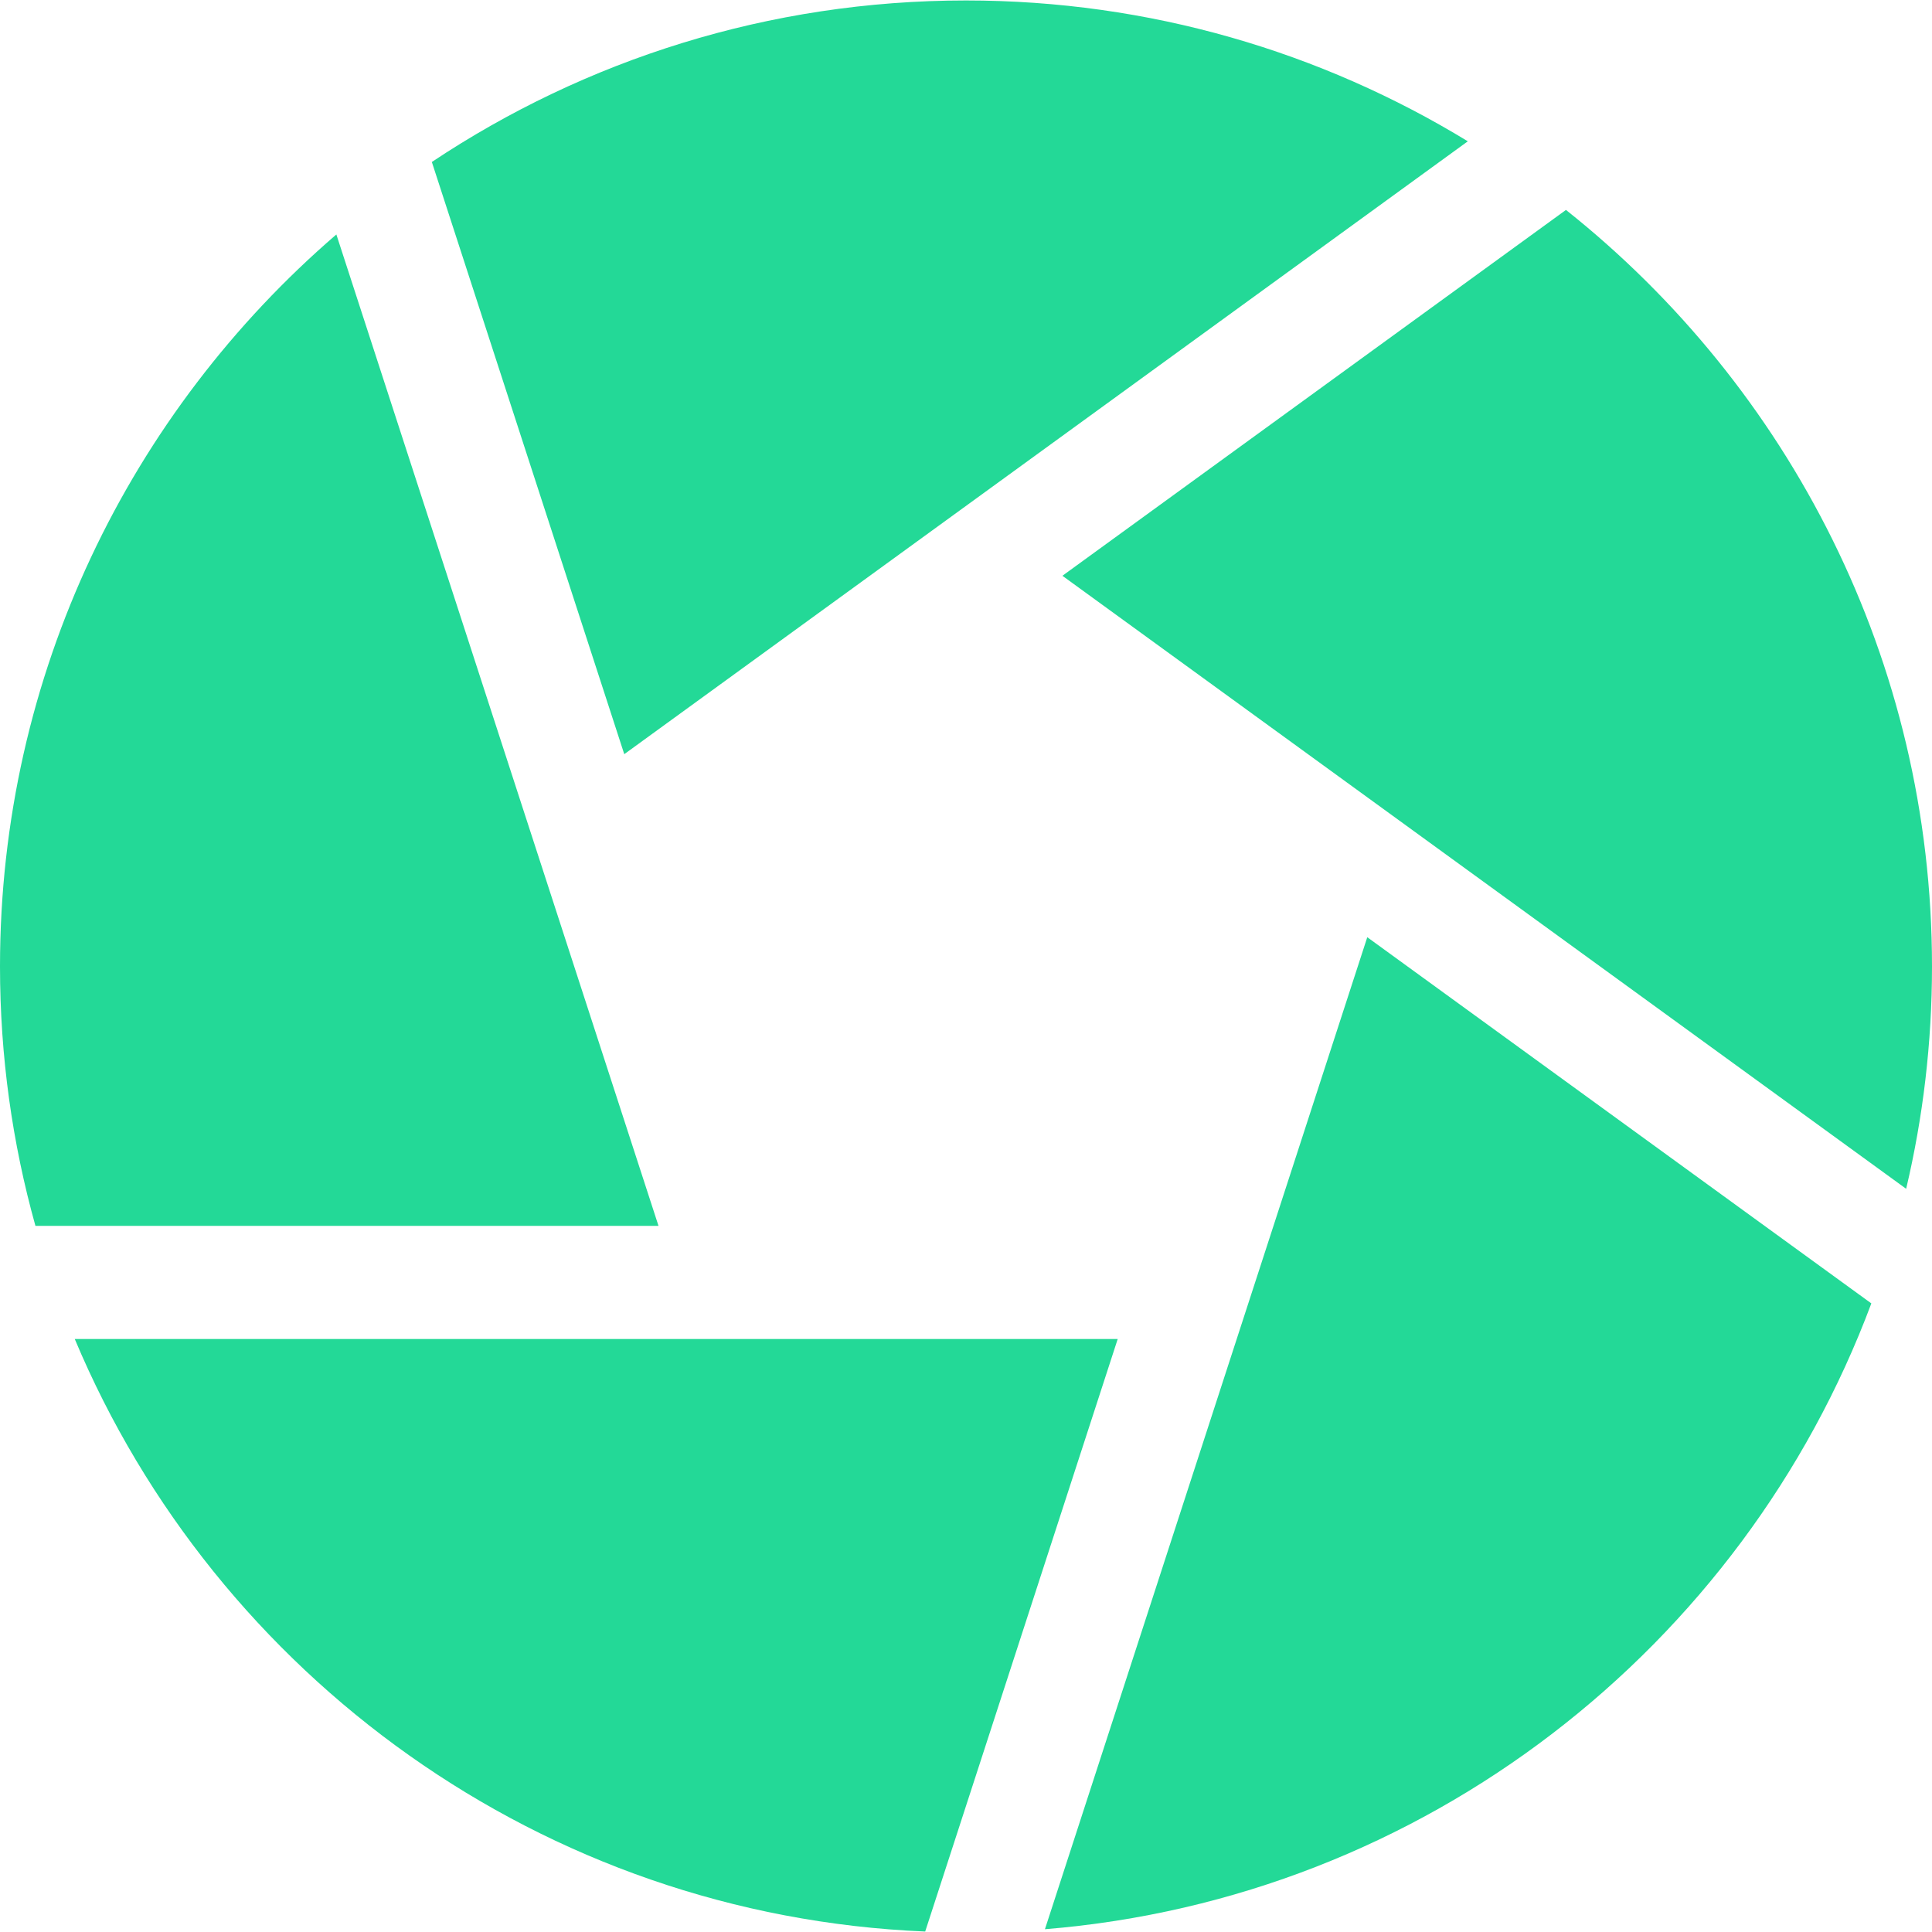
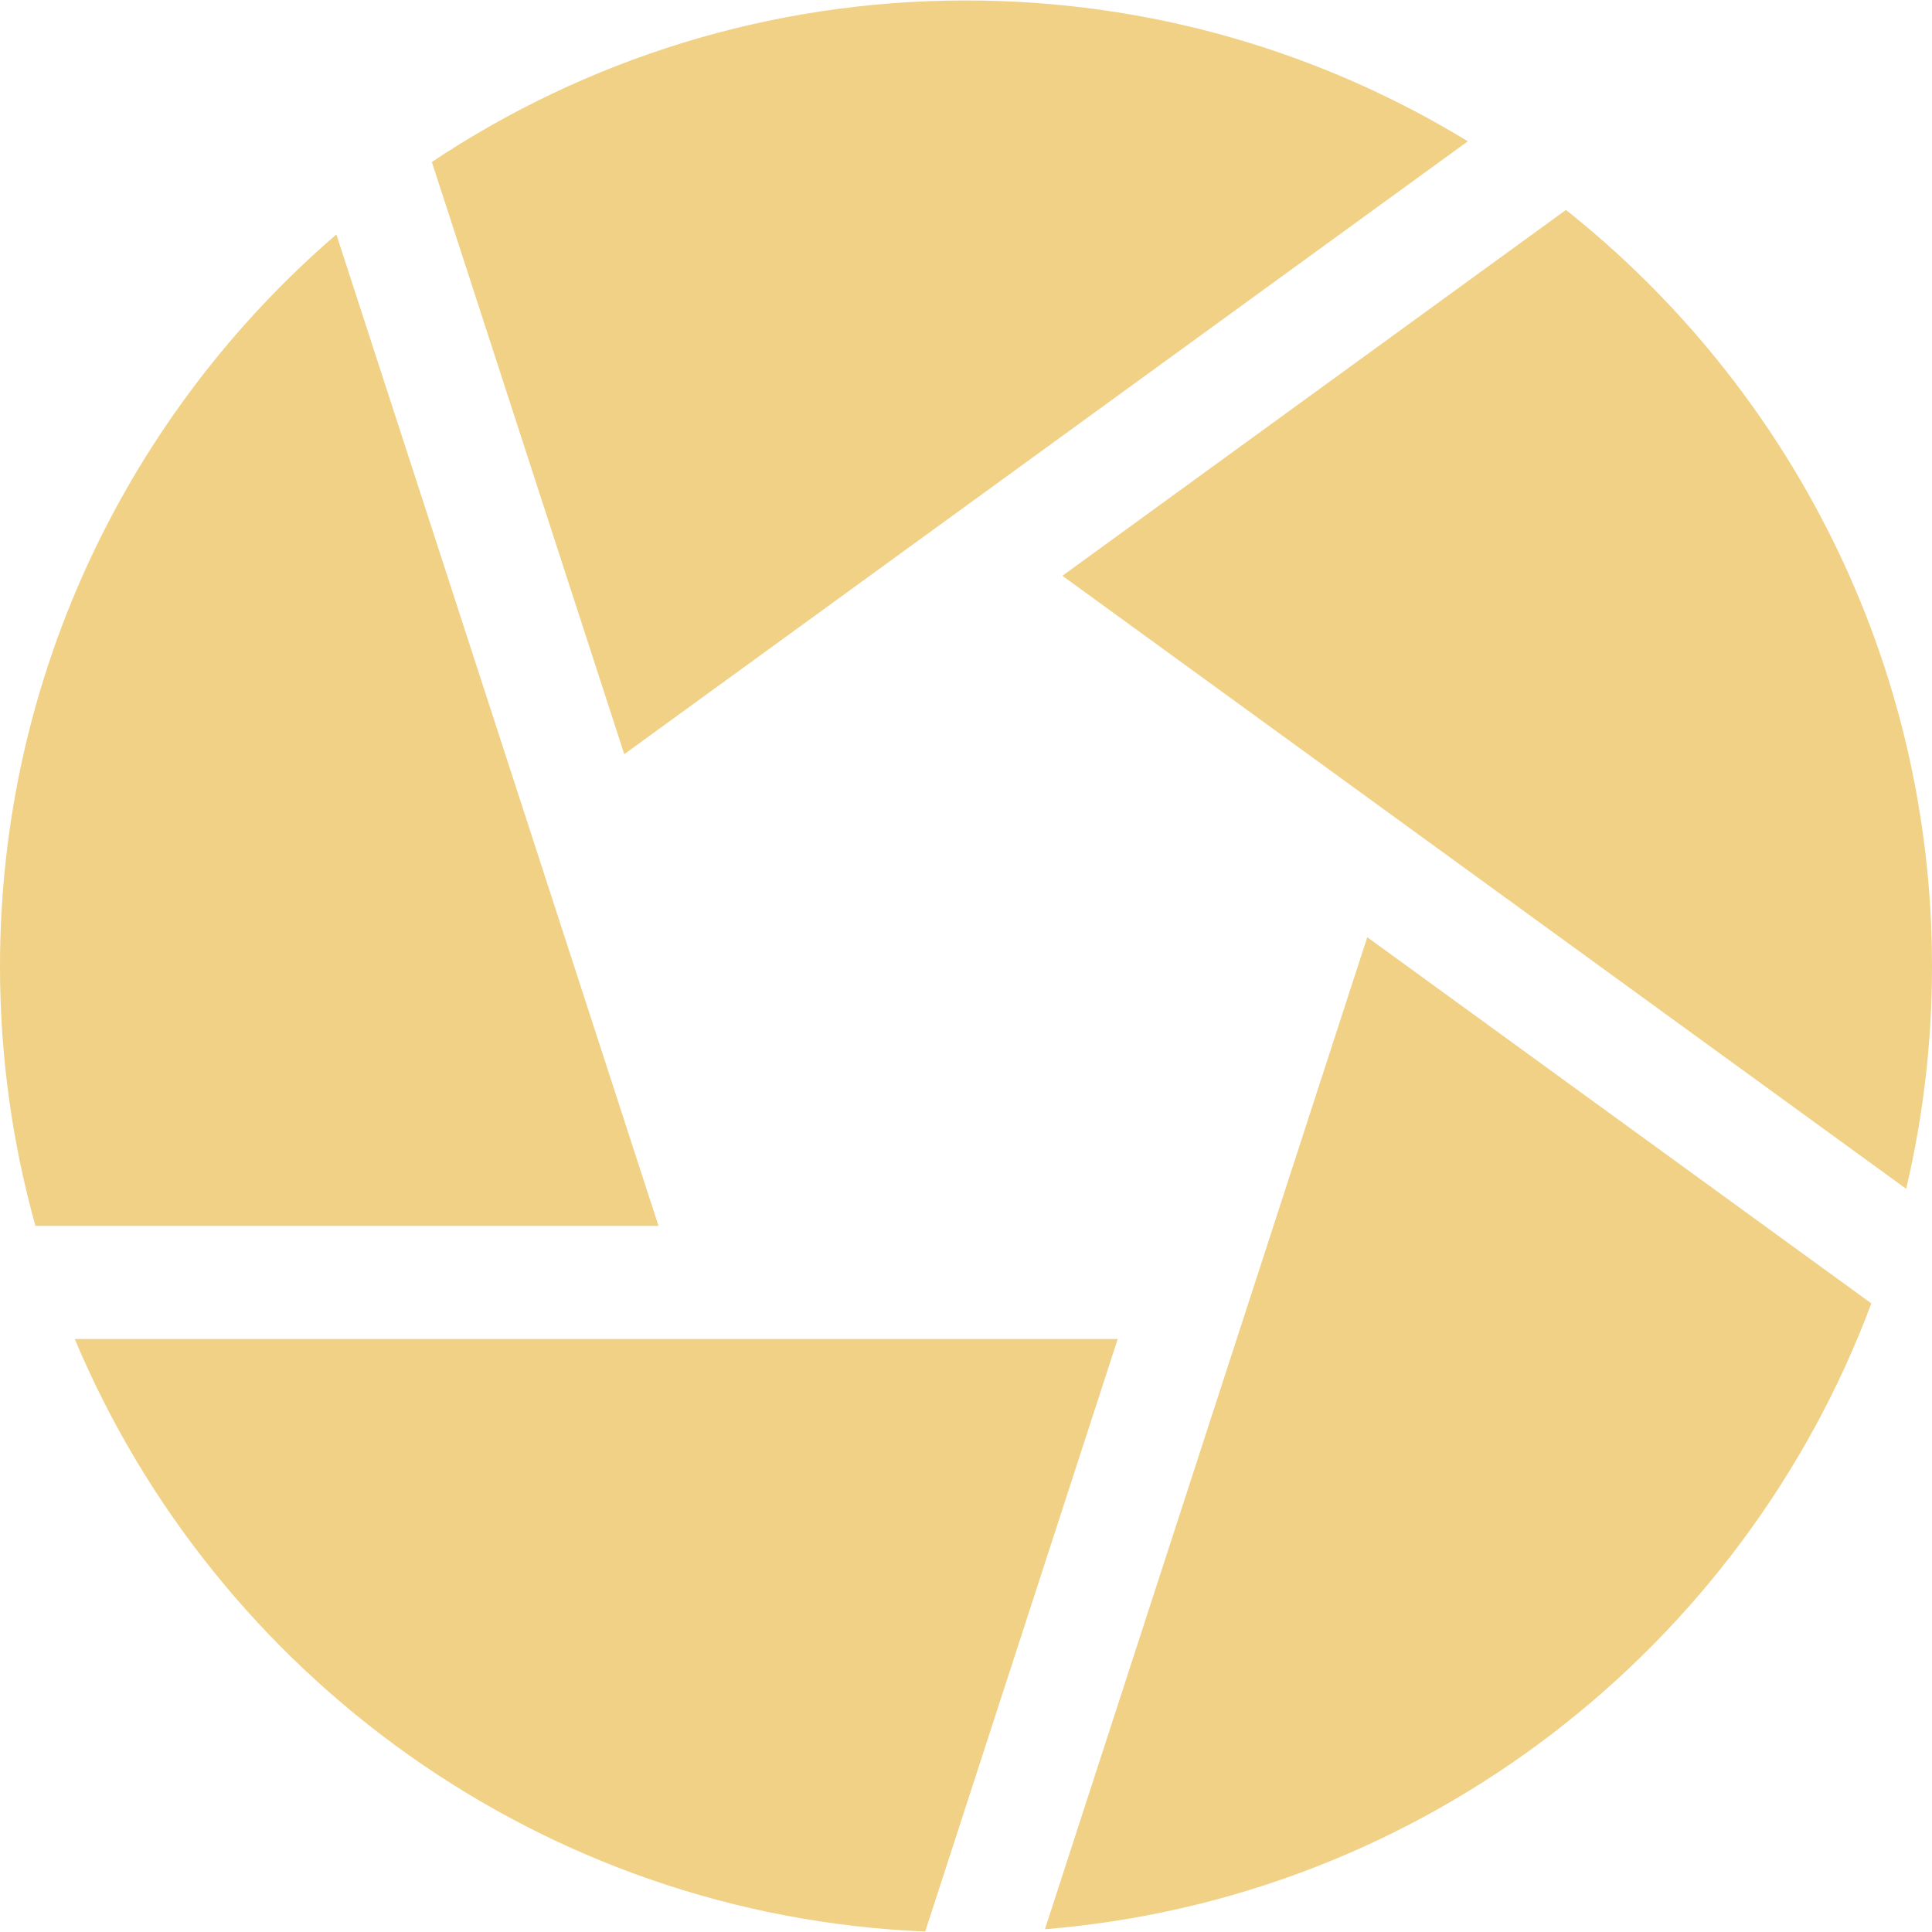
<svg xmlns="http://www.w3.org/2000/svg" width="50" height="50" viewBox="0 0 50 50" fill="none">
-   <path d="M40.527 5.433L27.495 14.901L49.331 30.766C49.768 28.918 50 26.991 50 25.012C50 17.089 46.295 10.017 40.527 5.433Z" fill="#23D997" />
-   <path d="M37.987 3.657C34.199 1.345 29.753 0.012 25 0.012C19.892 0.012 15.139 1.553 11.176 4.192L16.156 19.518L37.987 3.657Z" fill="#23D997" />
-   <path d="M8.705 6.068C3.378 10.656 0 17.447 0 25.012C0 27.337 0.32 29.588 0.917 31.725H17.042L8.705 6.068Z" fill="#23D997" />
-   <path d="M1.935 34.654C5.588 43.358 14.028 49.574 23.944 49.988L28.926 34.654H1.935Z" fill="#23D997" />
-   <path d="M27.043 49.928C36.872 49.129 45.111 42.62 48.43 33.732L35.385 24.255L27.043 49.928Z" fill="#23D997" />
+   <path d="M40.527 5.433L27.495 14.901L49.331 30.766C49.768 28.918 50 26.991 50 25.012C50 17.089 46.295 10.017 40.527 5.433Z" fill="#f0d185" />
+   <path d="M37.987 3.657C34.199 1.345 29.753 0.012 25 0.012C19.892 0.012 15.139 1.553 11.176 4.192L16.156 19.518L37.987 3.657Z" fill="#f0d185" />
+   <path d="M8.705 6.068C3.378 10.656 0 17.447 0 25.012C0 27.337 0.32 29.588 0.917 31.725H17.042L8.705 6.068Z" fill="#f0d185" />
+   <path d="M1.935 34.654C5.588 43.358 14.028 49.574 23.944 49.988L28.926 34.654H1.935Z" fill="#f0d185" />
+   <path d="M27.043 49.928C36.872 49.129 45.111 42.62 48.43 33.732L35.385 24.255L27.043 49.928Z" fill="#f0d185" />
</svg>
